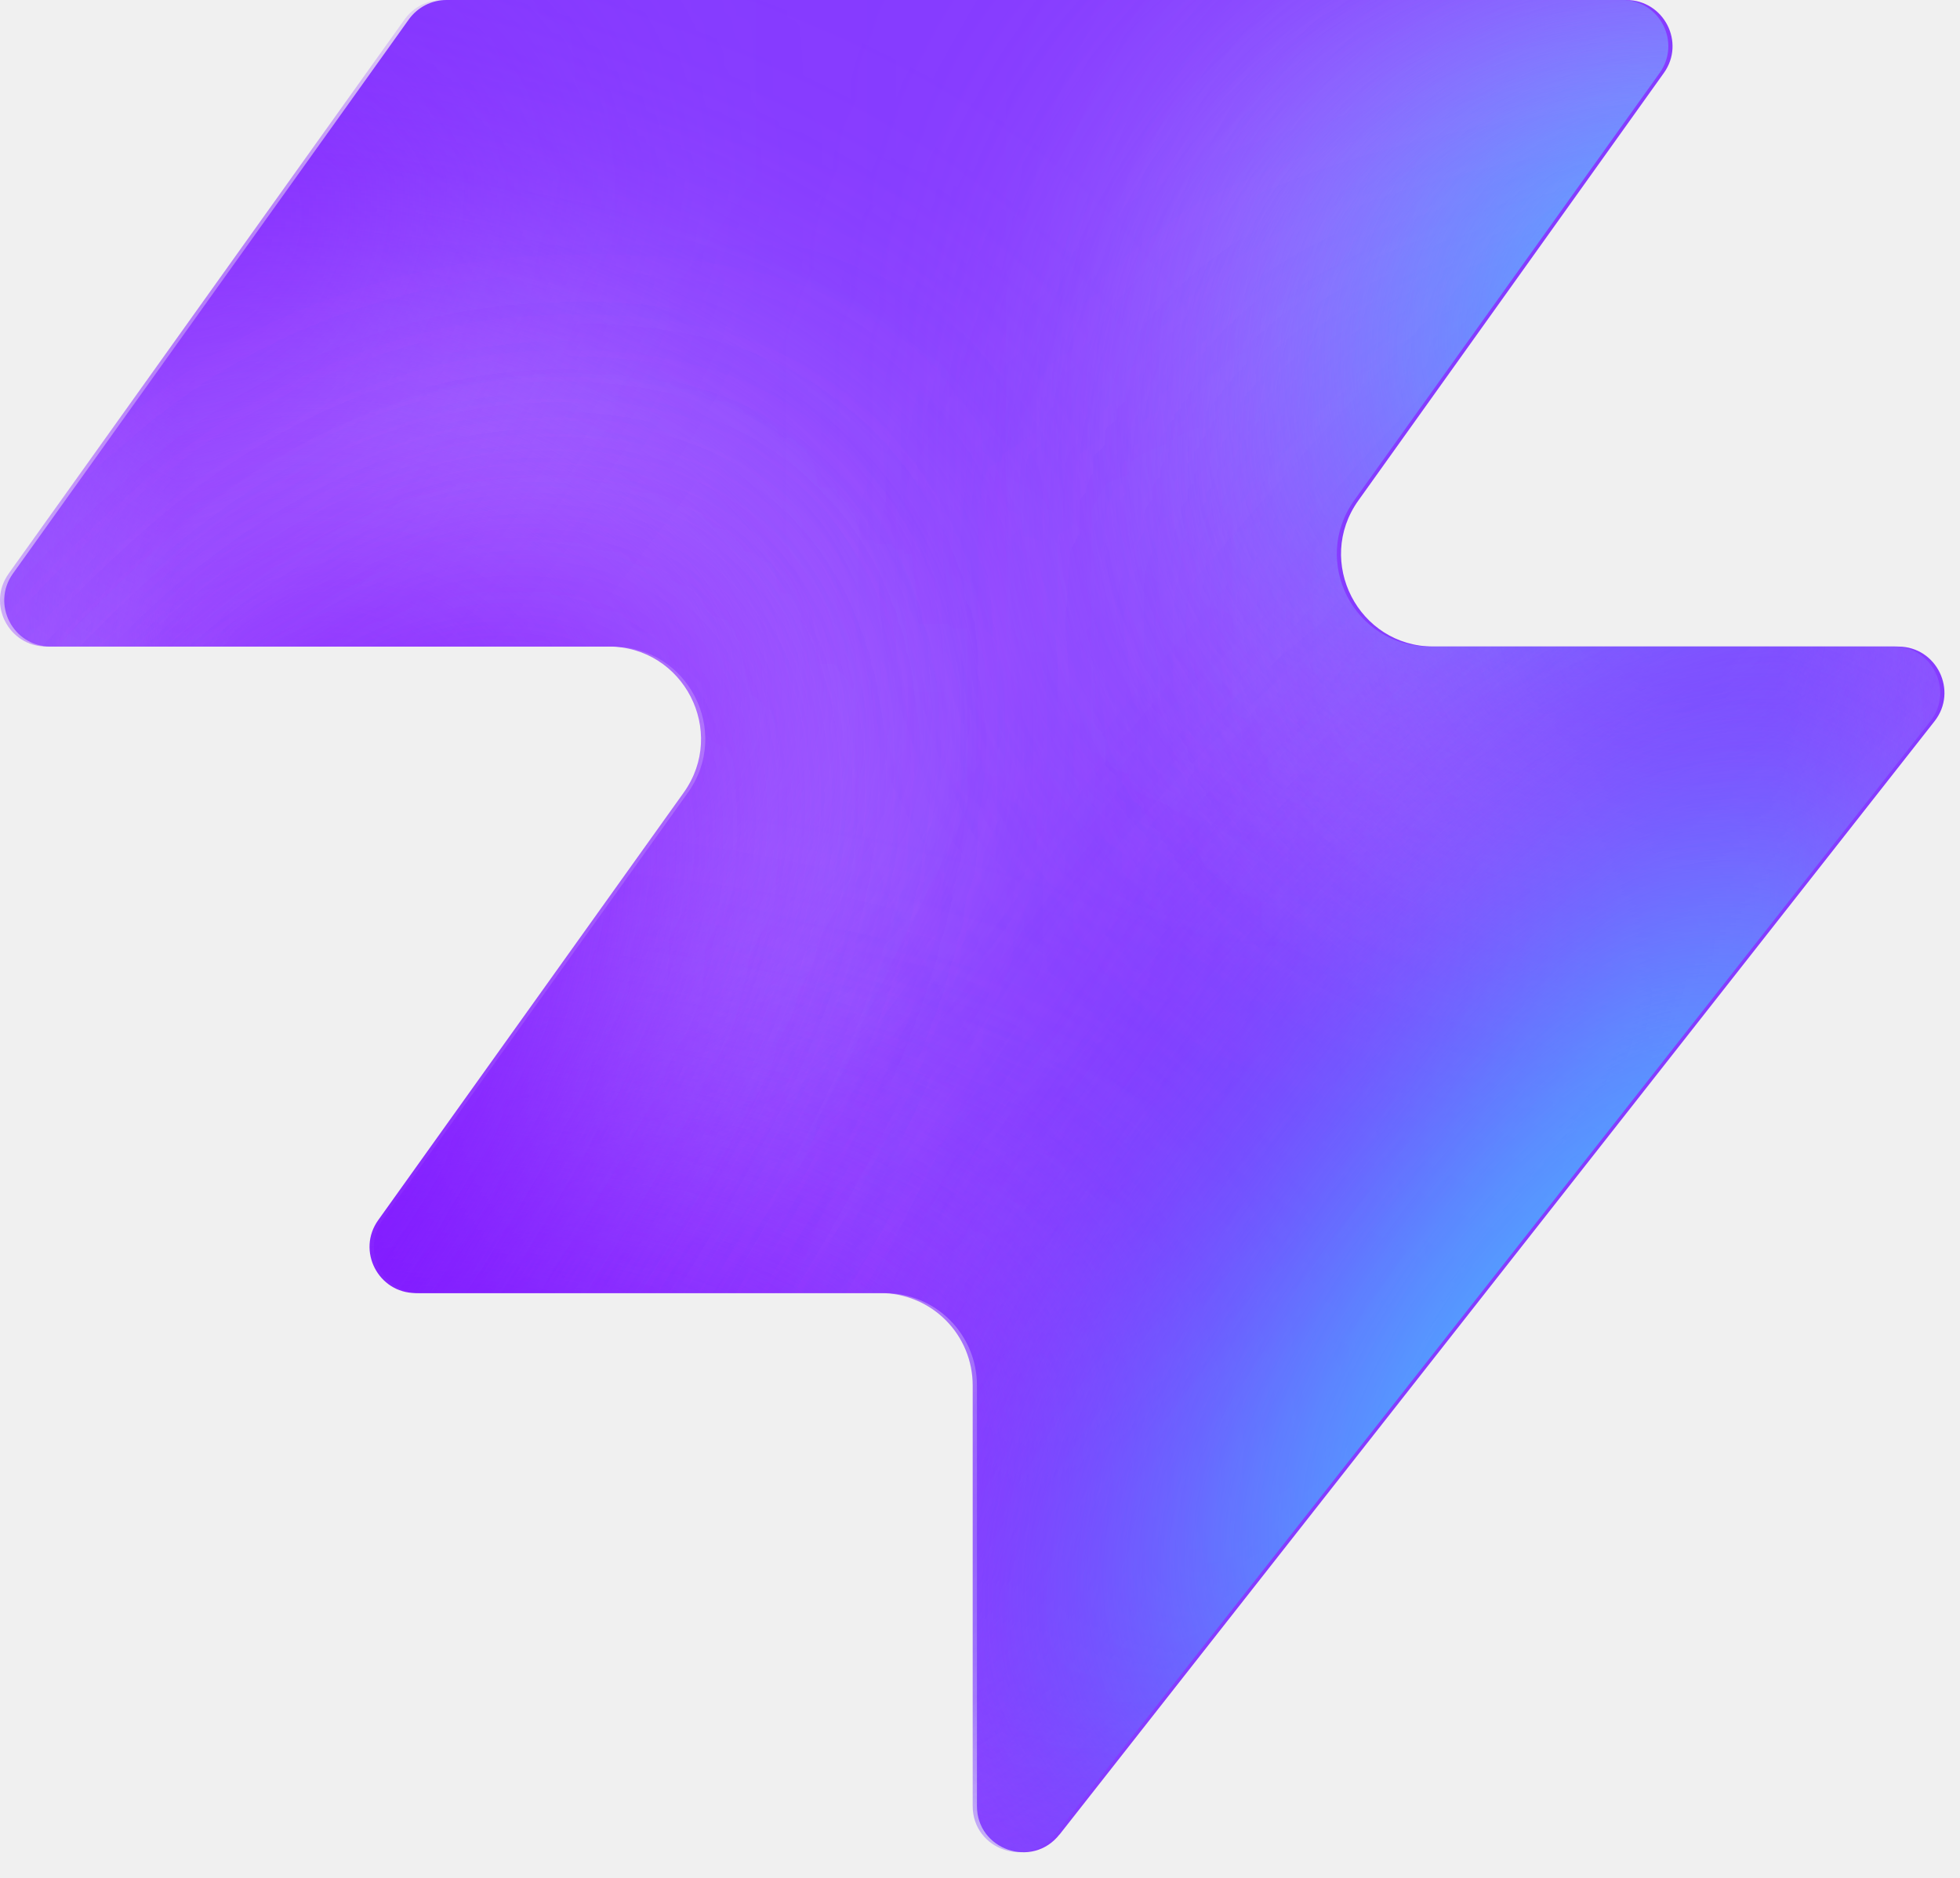
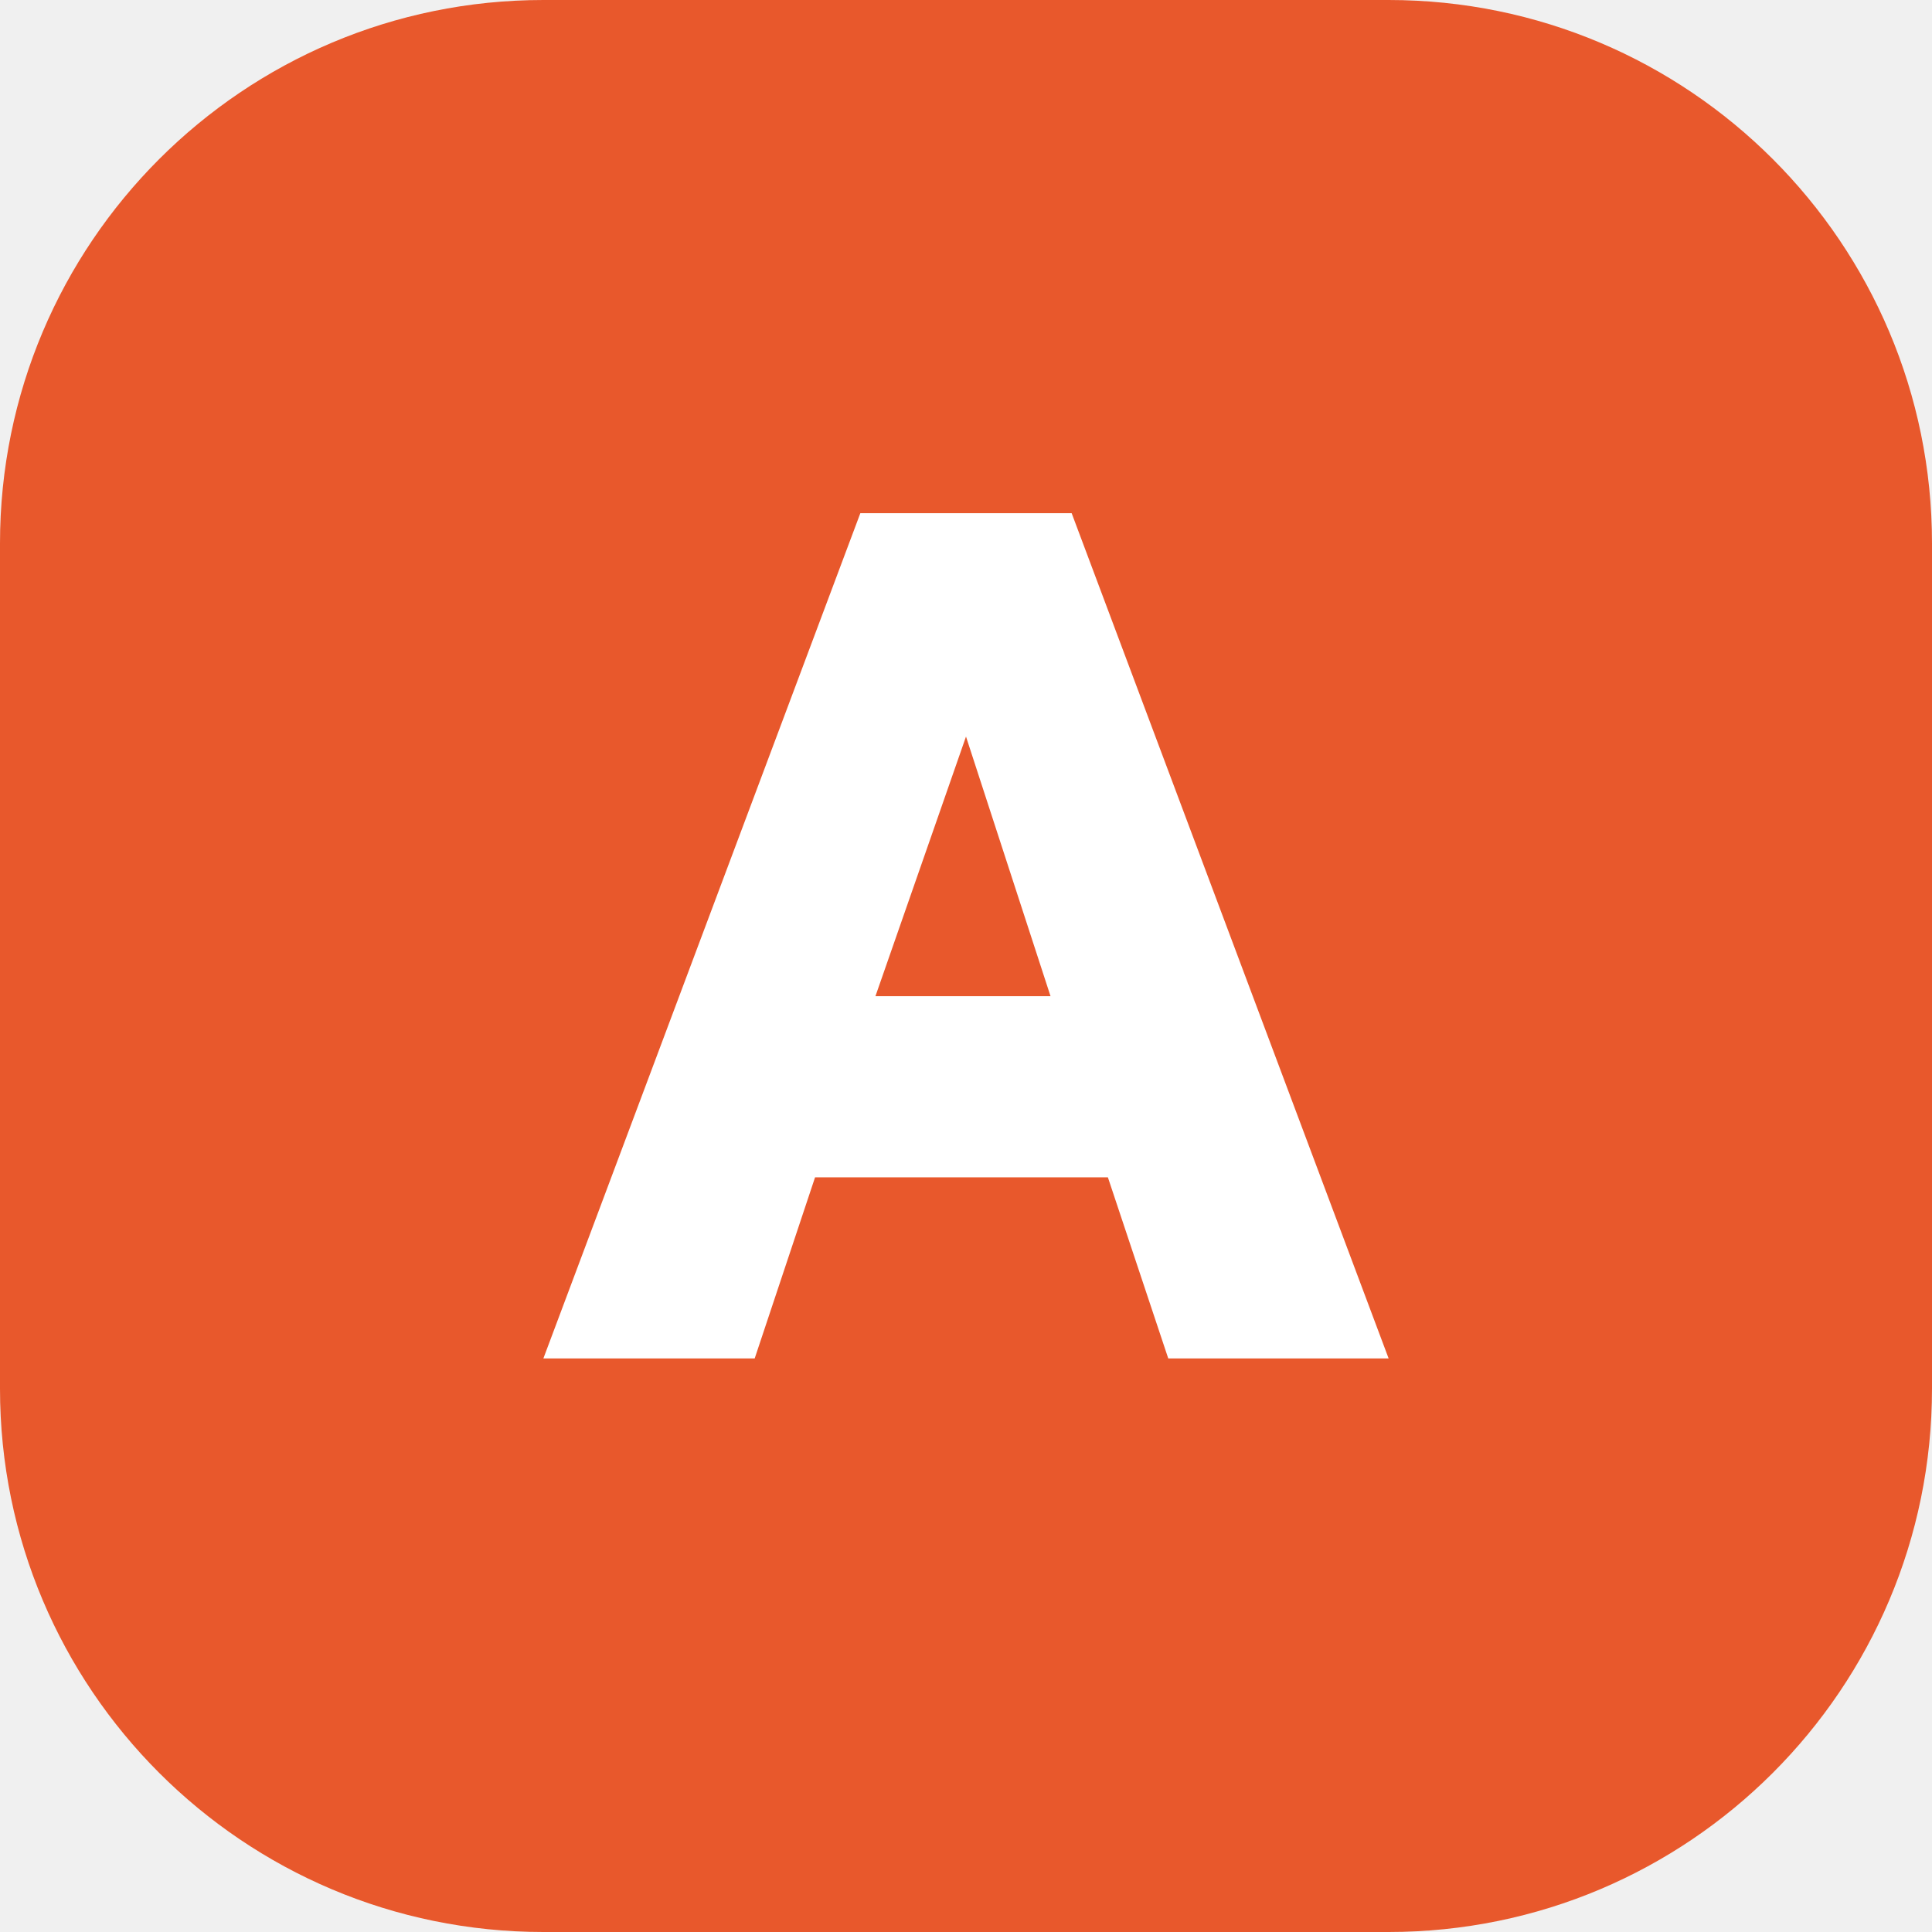
- <svg xmlns="http://www.w3.org/2000/svg" width="48" height="46" fill="none" viewBox="0 0 48 46">
-   <path fill="#863bff" d="M25.946 44.938c-.664.845-2.021.375-2.021-.698V33.937a2.26 2.26 0 0 0-2.262-2.262H10.287c-.92 0-1.456-1.04-.92-1.788l7.48-10.471c1.07-1.497 0-3.578-1.842-3.578H1.237c-.92 0-1.456-1.04-.92-1.788L10.013.474c.214-.297.556-.474.92-.474h28.894c.92 0 1.456 1.04.92 1.788l-7.48 10.471c-1.07 1.498 0 3.579 1.842 3.579h11.377c.943 0 1.473 1.088.89 1.83L25.947 44.94z" style="fill:#863bff;fill:color(display-p3 .525 .23 1);fill-opacity:1" />
-   <mask id="a" width="48" height="46" x="0" y="0" maskUnits="userSpaceOnUse" style="mask-type:alpha">
-     <path fill="#000" d="M25.842 44.938c-.664.844-2.021.375-2.021-.698V33.937a2.26 2.26 0 0 0-2.262-2.262H10.183c-.92 0-1.456-1.04-.92-1.788l7.48-10.471c1.07-1.498 0-3.579-1.842-3.579H1.133c-.92 0-1.456-1.04-.92-1.787L9.91.473c.214-.297.556-.474.92-.474h28.894c.92 0 1.456 1.04.92 1.788l-7.48 10.471c-1.07 1.498 0 3.578 1.842 3.578h11.377c.943 0 1.473 1.088.89 1.832L25.843 44.94z" style="fill:#000;fill-opacity:1" />
-   </mask>
-   <g mask="url(#a)">
-     <g filter="url(#b)">
-       <ellipse cx="5.508" cy="14.704" fill="#ede6ff" rx="5.508" ry="14.704" style="fill:#ede6ff;fill:color(display-p3 .927 .903 1);fill-opacity:1" transform="matrix(.00324 1 1 -.00324 -4.47 31.516)" />
-     </g>
-     <g filter="url(#c)">
-       <ellipse cx="10.399" cy="29.851" fill="#ede6ff" rx="10.399" ry="29.851" style="fill:#ede6ff;fill:color(display-p3 .927 .903 1);fill-opacity:1" transform="matrix(.00324 1 1 -.00324 -39.328 7.883)" />
-     </g>
-     <g filter="url(#d)">
-       <ellipse cx="5.508" cy="30.487" fill="#7e14ff" rx="5.508" ry="30.487" style="fill:#7e14ff;fill:color(display-p3 .492 .077 1);fill-opacity:1" transform="rotate(89.814 -25.913 -14.639)scale(1 -1)" />
-     </g>
-     <g filter="url(#e)">
-       <ellipse cx="5.508" cy="30.599" fill="#7e14ff" rx="5.508" ry="30.599" style="fill:#7e14ff;fill:color(display-p3 .492 .077 1);fill-opacity:1" transform="rotate(89.814 -32.644 -3.334)scale(1 -1)" />
-     </g>
-     <g filter="url(#f)">
-       <ellipse cx="5.508" cy="30.599" fill="#7e14ff" rx="5.508" ry="30.599" style="fill:#7e14ff;fill:color(display-p3 .492 .077 1);fill-opacity:1" transform="matrix(.00324 1 1 -.00324 -34.34 30.47)" />
-     </g>
-     <g filter="url(#g)">
-       <ellipse cx="14.072" cy="22.078" fill="#ede6ff" rx="14.072" ry="22.078" style="fill:#ede6ff;fill:color(display-p3 .927 .903 1);fill-opacity:1" transform="rotate(93.35 24.506 48.493)scale(-1 1)" />
-     </g>
-     <g filter="url(#h)">
-       <ellipse cx="3.47" cy="21.501" fill="#7e14ff" rx="3.47" ry="21.501" style="fill:#7e14ff;fill:color(display-p3 .492 .077 1);fill-opacity:1" transform="rotate(89.009 28.708 47.59)scale(-1 1)" />
-     </g>
-     <g filter="url(#i)">
-       <ellipse cx="3.47" cy="21.501" fill="#7e14ff" rx="3.47" ry="21.501" style="fill:#7e14ff;fill:color(display-p3 .492 .077 1);fill-opacity:1" transform="rotate(89.009 28.708 47.59)scale(-1 1)" />
-     </g>
-     <g filter="url(#j)">
-       <ellipse cx=".387" cy="8.972" fill="#7e14ff" rx="4.407" ry="29.108" style="fill:#7e14ff;fill:color(display-p3 .492 .077 1);fill-opacity:1" transform="rotate(39.51 .387 8.972)" />
-     </g>
-     <g filter="url(#k)">
-       <ellipse cx="47.523" cy="-6.092" fill="#7e14ff" rx="4.407" ry="29.108" style="fill:#7e14ff;fill:color(display-p3 .492 .077 1);fill-opacity:1" transform="rotate(37.892 47.523 -6.092)" />
-     </g>
-     <g filter="url(#l)">
-       <ellipse cx="41.412" cy="6.333" fill="#47bfff" rx="5.971" ry="9.665" style="fill:#47bfff;fill:color(display-p3 .28 .748 1);fill-opacity:1" transform="rotate(37.892 41.412 6.333)" />
-     </g>
-     <g filter="url(#m)">
-       <ellipse cx="-1.879" cy="38.332" fill="#7e14ff" rx="4.407" ry="29.108" style="fill:#7e14ff;fill:color(display-p3 .492 .077 1);fill-opacity:1" transform="rotate(37.892 -1.88 38.332)" />
-     </g>
-     <g filter="url(#n)">
-       <ellipse cx="-1.879" cy="38.332" fill="#7e14ff" rx="4.407" ry="29.108" style="fill:#7e14ff;fill:color(display-p3 .492 .077 1);fill-opacity:1" transform="rotate(37.892 -1.88 38.332)" />
-     </g>
-     <g filter="url(#o)">
-       <ellipse cx="35.651" cy="29.907" fill="#7e14ff" rx="4.407" ry="29.108" style="fill:#7e14ff;fill:color(display-p3 .492 .077 1);fill-opacity:1" transform="rotate(37.892 35.651 29.907)" />
-     </g>
-     <g filter="url(#p)">
-       <ellipse cx="38.418" cy="32.4" fill="#47bfff" rx="5.971" ry="15.297" style="fill:#47bfff;fill:color(display-p3 .28 .748 1);fill-opacity:1" transform="rotate(37.892 38.418 32.4)" />
-     </g>
-   </g>
-   <defs>
-     <filter id="b" width="60.045" height="41.654" x="-19.77" y="16.149" color-interpolation-filters="sRGB" filterUnits="userSpaceOnUse">
-       <feFlood flood-opacity="0" result="BackgroundImageFix" />
-       <feBlend in="SourceGraphic" in2="BackgroundImageFix" result="shape" />
-       <feGaussianBlur result="effect1_foregroundBlur_2002_17158" stdDeviation="7.659" />
-     </filter>
-     <filter id="c" width="90.34" height="51.437" x="-54.613" y="-7.533" color-interpolation-filters="sRGB" filterUnits="userSpaceOnUse">
-       <feFlood flood-opacity="0" result="BackgroundImageFix" />
-       <feBlend in="SourceGraphic" in2="BackgroundImageFix" result="shape" />
-       <feGaussianBlur result="effect1_foregroundBlur_2002_17158" stdDeviation="7.659" />
-     </filter>
-     <filter id="d" width="79.355" height="29.4" x="-49.64" y="2.03" color-interpolation-filters="sRGB" filterUnits="userSpaceOnUse">
-       <feFlood flood-opacity="0" result="BackgroundImageFix" />
-       <feBlend in="SourceGraphic" in2="BackgroundImageFix" result="shape" />
-       <feGaussianBlur result="effect1_foregroundBlur_2002_17158" stdDeviation="4.596" />
-     </filter>
-     <filter id="e" width="79.579" height="29.4" x="-45.045" y="20.029" color-interpolation-filters="sRGB" filterUnits="userSpaceOnUse">
-       <feFlood flood-opacity="0" result="BackgroundImageFix" />
-       <feBlend in="SourceGraphic" in2="BackgroundImageFix" result="shape" />
-       <feGaussianBlur result="effect1_foregroundBlur_2002_17158" stdDeviation="4.596" />
-     </filter>
-     <filter id="f" width="79.579" height="29.4" x="-43.513" y="21.178" color-interpolation-filters="sRGB" filterUnits="userSpaceOnUse">
-       <feFlood flood-opacity="0" result="BackgroundImageFix" />
-       <feBlend in="SourceGraphic" in2="BackgroundImageFix" result="shape" />
-       <feGaussianBlur result="effect1_foregroundBlur_2002_17158" stdDeviation="4.596" />
-     </filter>
-     <filter id="g" width="74.749" height="58.852" x="15.756" y="-17.901" color-interpolation-filters="sRGB" filterUnits="userSpaceOnUse">
-       <feFlood flood-opacity="0" result="BackgroundImageFix" />
-       <feBlend in="SourceGraphic" in2="BackgroundImageFix" result="shape" />
-       <feGaussianBlur result="effect1_foregroundBlur_2002_17158" stdDeviation="7.659" />
-     </filter>
-     <filter id="h" width="61.377" height="25.362" x="23.548" y="2.284" color-interpolation-filters="sRGB" filterUnits="userSpaceOnUse">
-       <feFlood flood-opacity="0" result="BackgroundImageFix" />
-       <feBlend in="SourceGraphic" in2="BackgroundImageFix" result="shape" />
-       <feGaussianBlur result="effect1_foregroundBlur_2002_17158" stdDeviation="4.596" />
-     </filter>
-     <filter id="i" width="61.377" height="25.362" x="23.548" y="2.284" color-interpolation-filters="sRGB" filterUnits="userSpaceOnUse">
-       <feFlood flood-opacity="0" result="BackgroundImageFix" />
-       <feBlend in="SourceGraphic" in2="BackgroundImageFix" result="shape" />
-       <feGaussianBlur result="effect1_foregroundBlur_2002_17158" stdDeviation="4.596" />
-     </filter>
-     <filter id="j" width="56.045" height="63.649" x="-27.636" y="-22.853" color-interpolation-filters="sRGB" filterUnits="userSpaceOnUse">
-       <feFlood flood-opacity="0" result="BackgroundImageFix" />
-       <feBlend in="SourceGraphic" in2="BackgroundImageFix" result="shape" />
-       <feGaussianBlur result="effect1_foregroundBlur_2002_17158" stdDeviation="4.596" />
-     </filter>
-     <filter id="k" width="54.814" height="64.646" x="20.116" y="-38.415" color-interpolation-filters="sRGB" filterUnits="userSpaceOnUse">
-       <feFlood flood-opacity="0" result="BackgroundImageFix" />
-       <feBlend in="SourceGraphic" in2="BackgroundImageFix" result="shape" />
-       <feGaussianBlur result="effect1_foregroundBlur_2002_17158" stdDeviation="4.596" />
-     </filter>
-     <filter id="l" width="33.541" height="35.313" x="24.641" y="-11.323" color-interpolation-filters="sRGB" filterUnits="userSpaceOnUse">
-       <feFlood flood-opacity="0" result="BackgroundImageFix" />
-       <feBlend in="SourceGraphic" in2="BackgroundImageFix" result="shape" />
-       <feGaussianBlur result="effect1_foregroundBlur_2002_17158" stdDeviation="4.596" />
-     </filter>
-     <filter id="m" width="54.814" height="64.646" x="-29.286" y="6.009" color-interpolation-filters="sRGB" filterUnits="userSpaceOnUse">
-       <feFlood flood-opacity="0" result="BackgroundImageFix" />
-       <feBlend in="SourceGraphic" in2="BackgroundImageFix" result="shape" />
-       <feGaussianBlur result="effect1_foregroundBlur_2002_17158" stdDeviation="4.596" />
-     </filter>
-     <filter id="n" width="54.814" height="64.646" x="-29.286" y="6.009" color-interpolation-filters="sRGB" filterUnits="userSpaceOnUse">
-       <feFlood flood-opacity="0" result="BackgroundImageFix" />
-       <feBlend in="SourceGraphic" in2="BackgroundImageFix" result="shape" />
-       <feGaussianBlur result="effect1_foregroundBlur_2002_17158" stdDeviation="4.596" />
-     </filter>
-     <filter id="o" width="54.814" height="64.646" x="8.244" y="-2.416" color-interpolation-filters="sRGB" filterUnits="userSpaceOnUse">
-       <feFlood flood-opacity="0" result="BackgroundImageFix" />
-       <feBlend in="SourceGraphic" in2="BackgroundImageFix" result="shape" />
-       <feGaussianBlur result="effect1_foregroundBlur_2002_17158" stdDeviation="4.596" />
-     </filter>
-     <filter id="p" width="39.409" height="43.623" x="18.713" y="10.588" color-interpolation-filters="sRGB" filterUnits="userSpaceOnUse">
-       <feFlood flood-opacity="0" result="BackgroundImageFix" />
-       <feBlend in="SourceGraphic" in2="BackgroundImageFix" result="shape" />
-       <feGaussianBlur result="effect1_foregroundBlur_2002_17158" stdDeviation="4.596" />
-     </filter>
-   </defs>
+ <svg xmlns="http://www.w3.org/2000/svg" viewBox="0 0 64 64">
+   <rect width="64" height="64" rx="18" fill="#e8582c" />
+   <path d="M18 45 28.5 17h7L46 45h-7.3l-2-6H27l-2 6h-7Zm11-12h5.8L32 24.4 29 33Z" fill="#fff" />
</svg>
